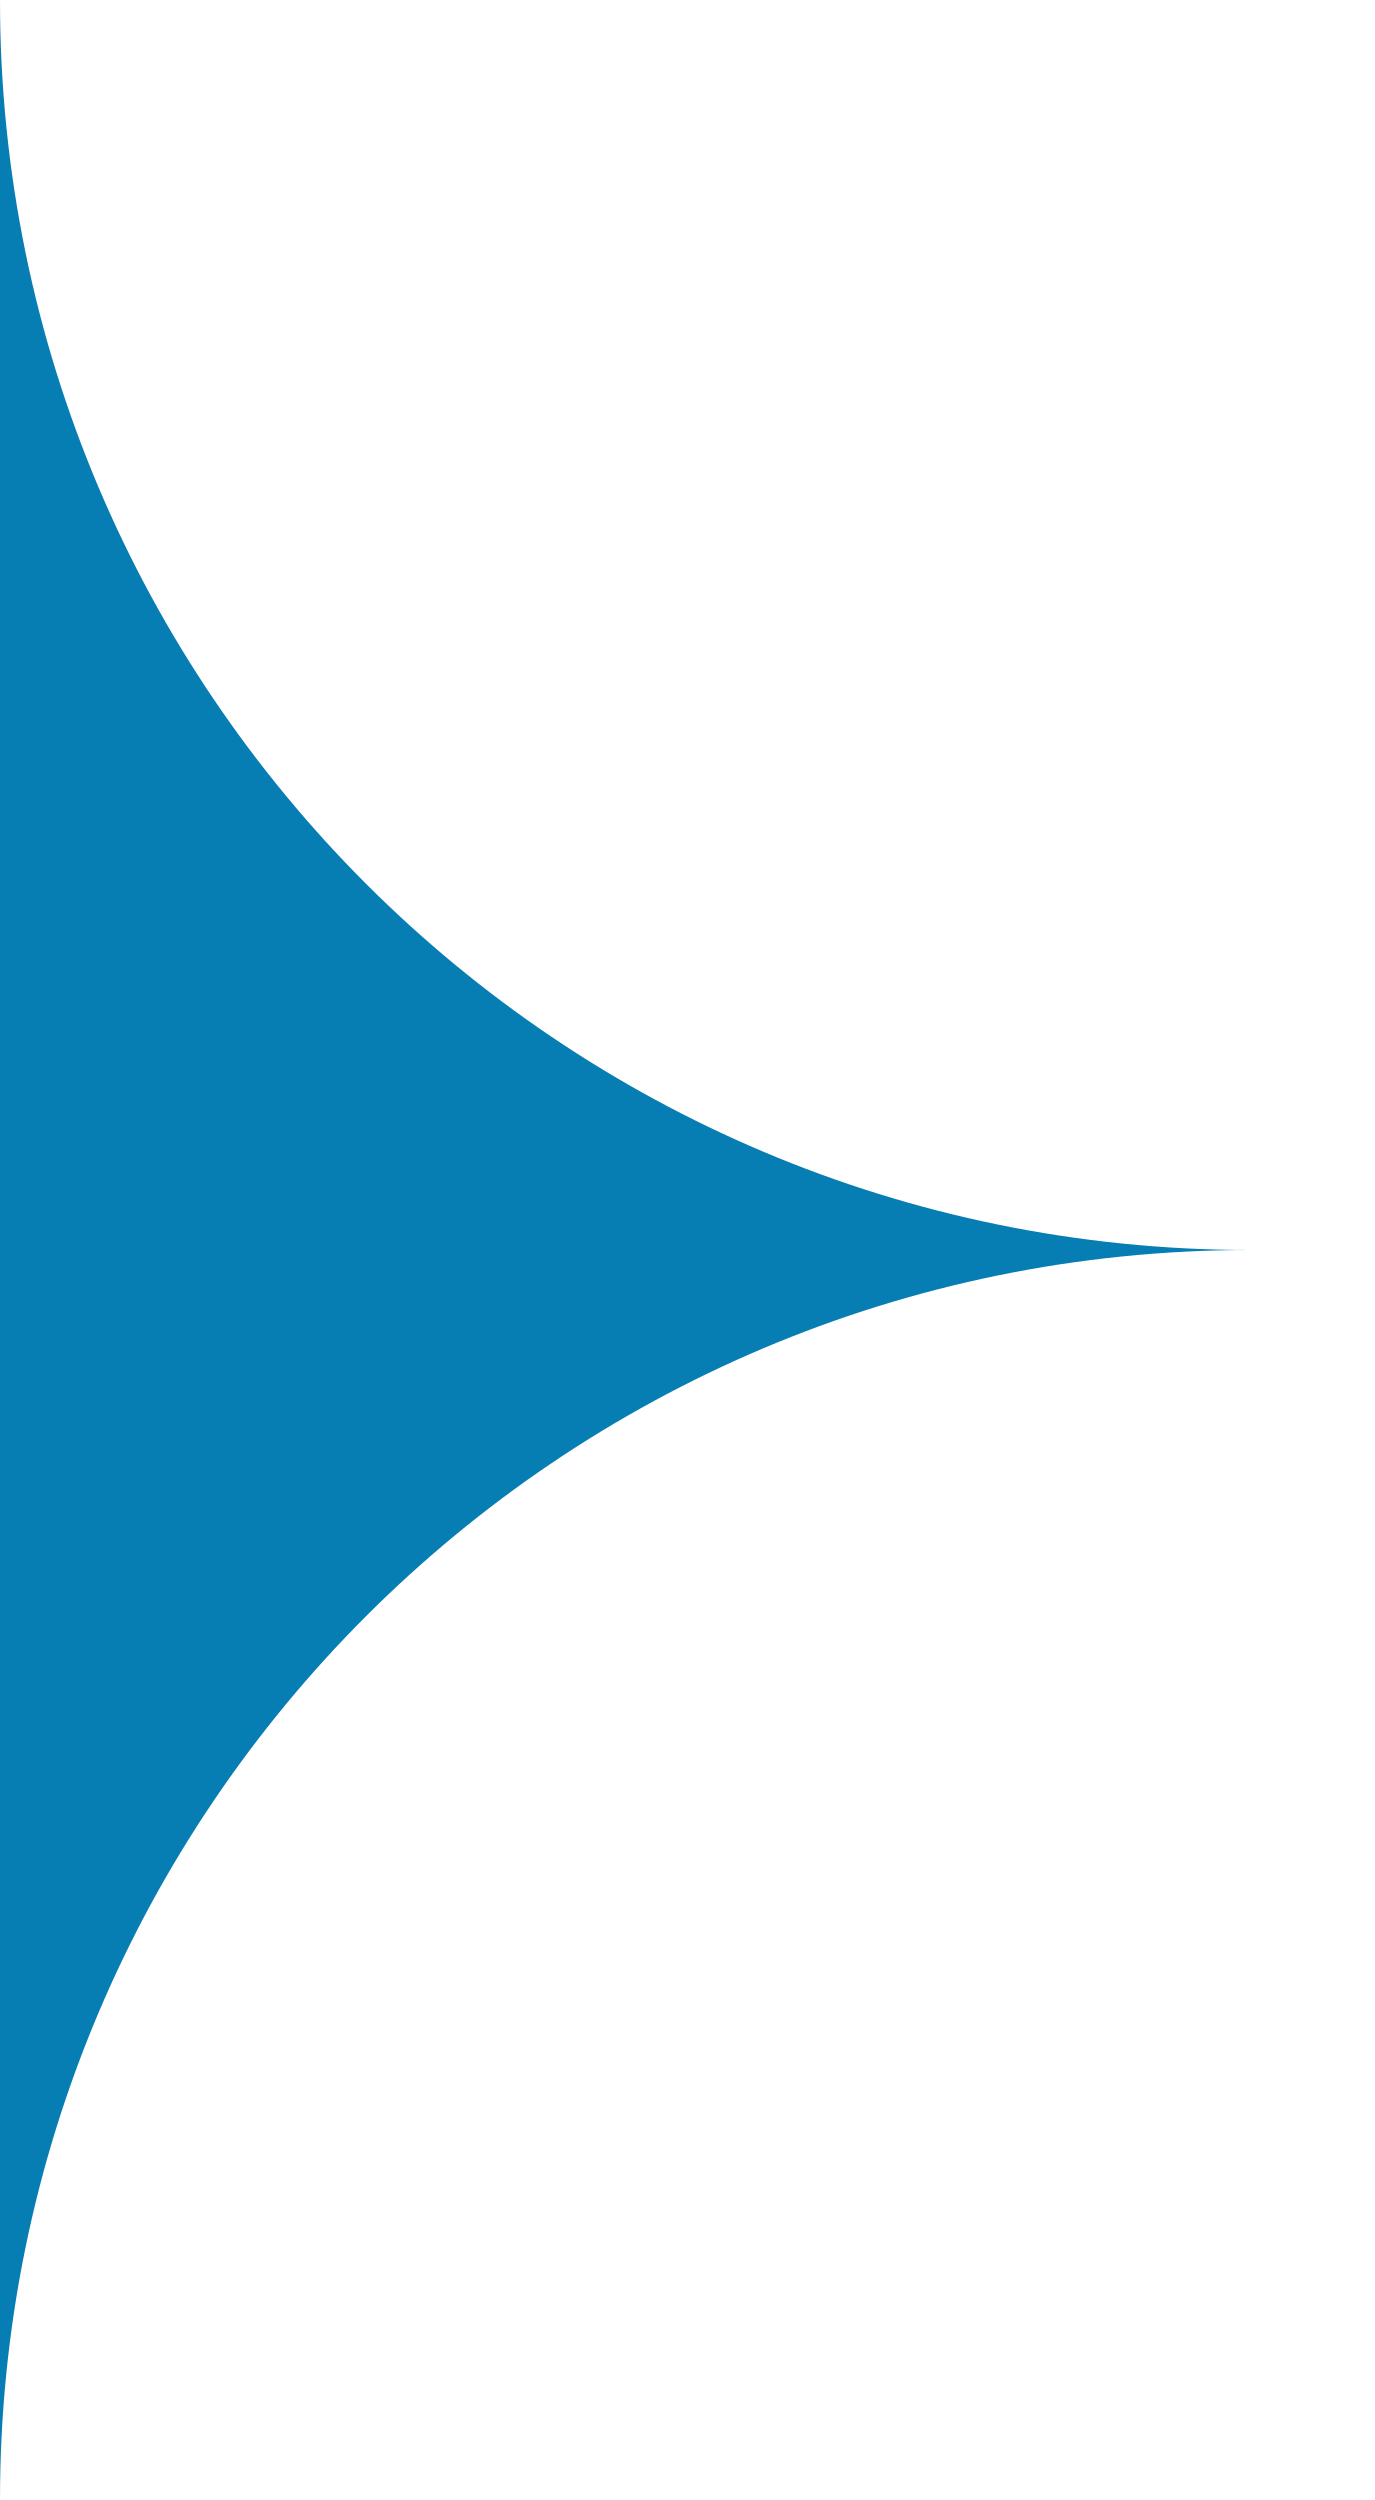
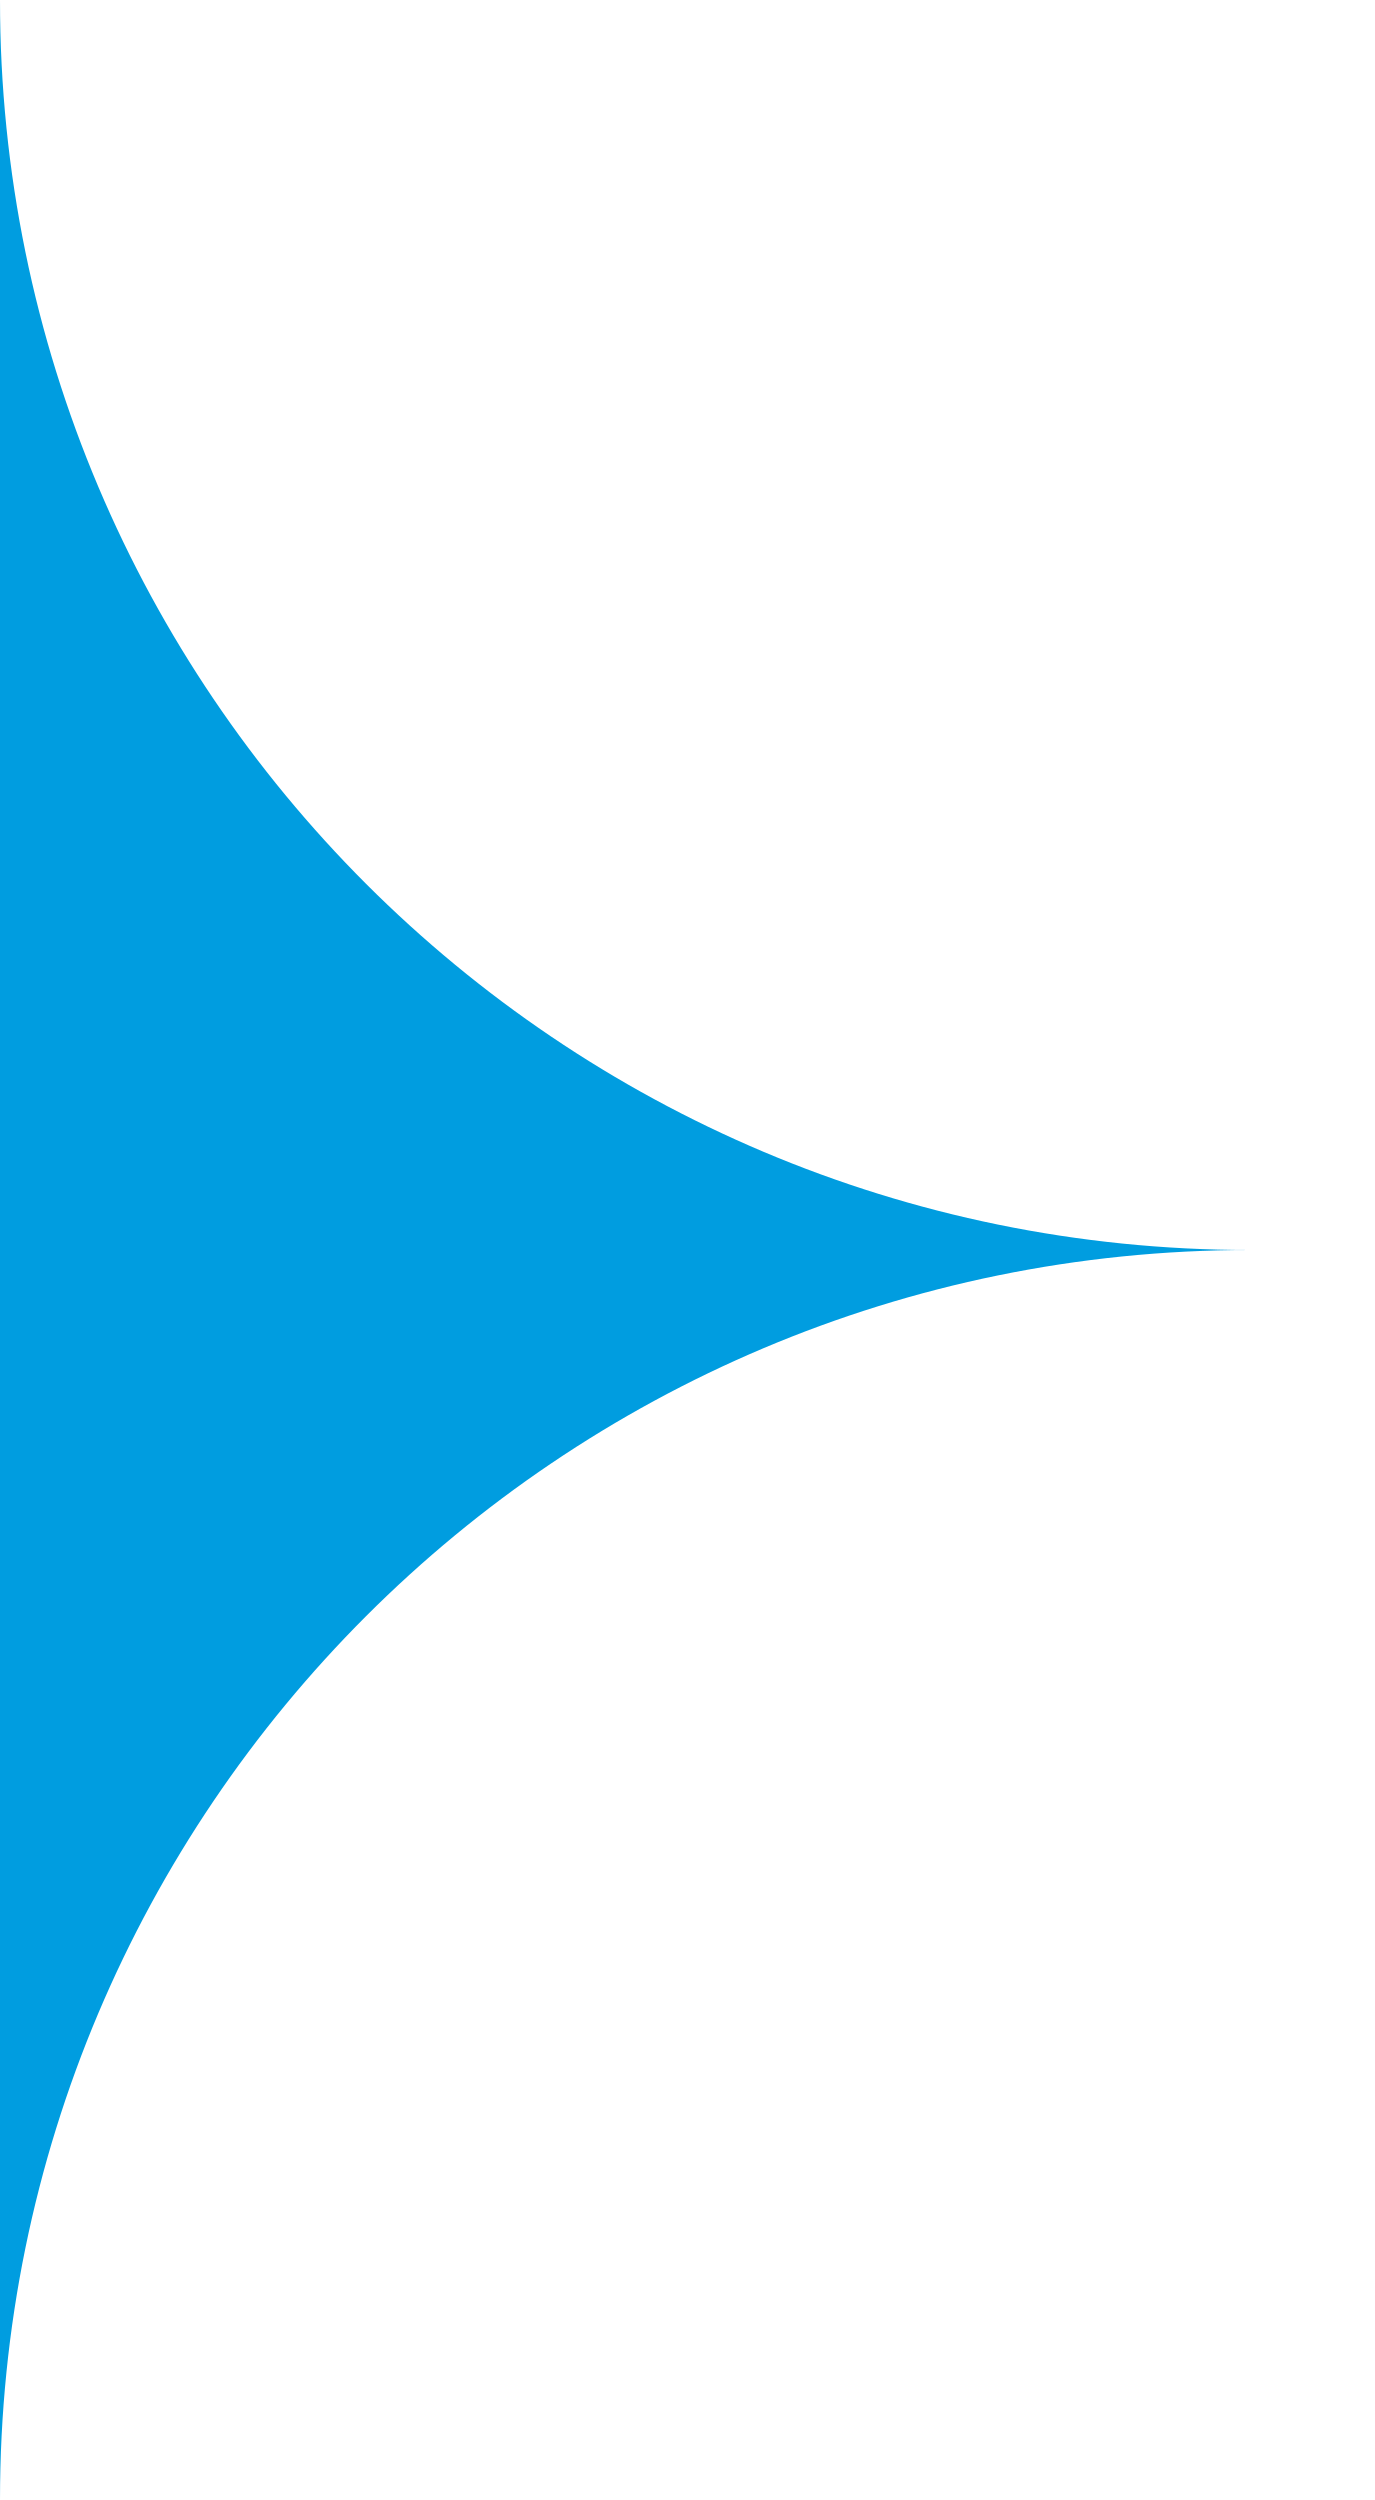
<svg xmlns="http://www.w3.org/2000/svg" width="22px" height="40px" viewBox="0 0 22 40" version="1.1">
  <defs />
  <g id="Page-1" stroke="none" stroke-width="1" fill="none" fill-rule="evenodd">
-     <g id="corner-left-middle" fill="#067DB3">
+     <g id="corner-left-middle" fill="#009de0">
      <path d="M11,0 L0,0 L0,40 L11,40 L0,40 C0,28.954 8.954,20 20,20 L21,20 L20,20 C8.954,20 0,11.046 0,0 L11,0 Z" id="Rectangle-3" />
    </g>
  </g>
</svg>
